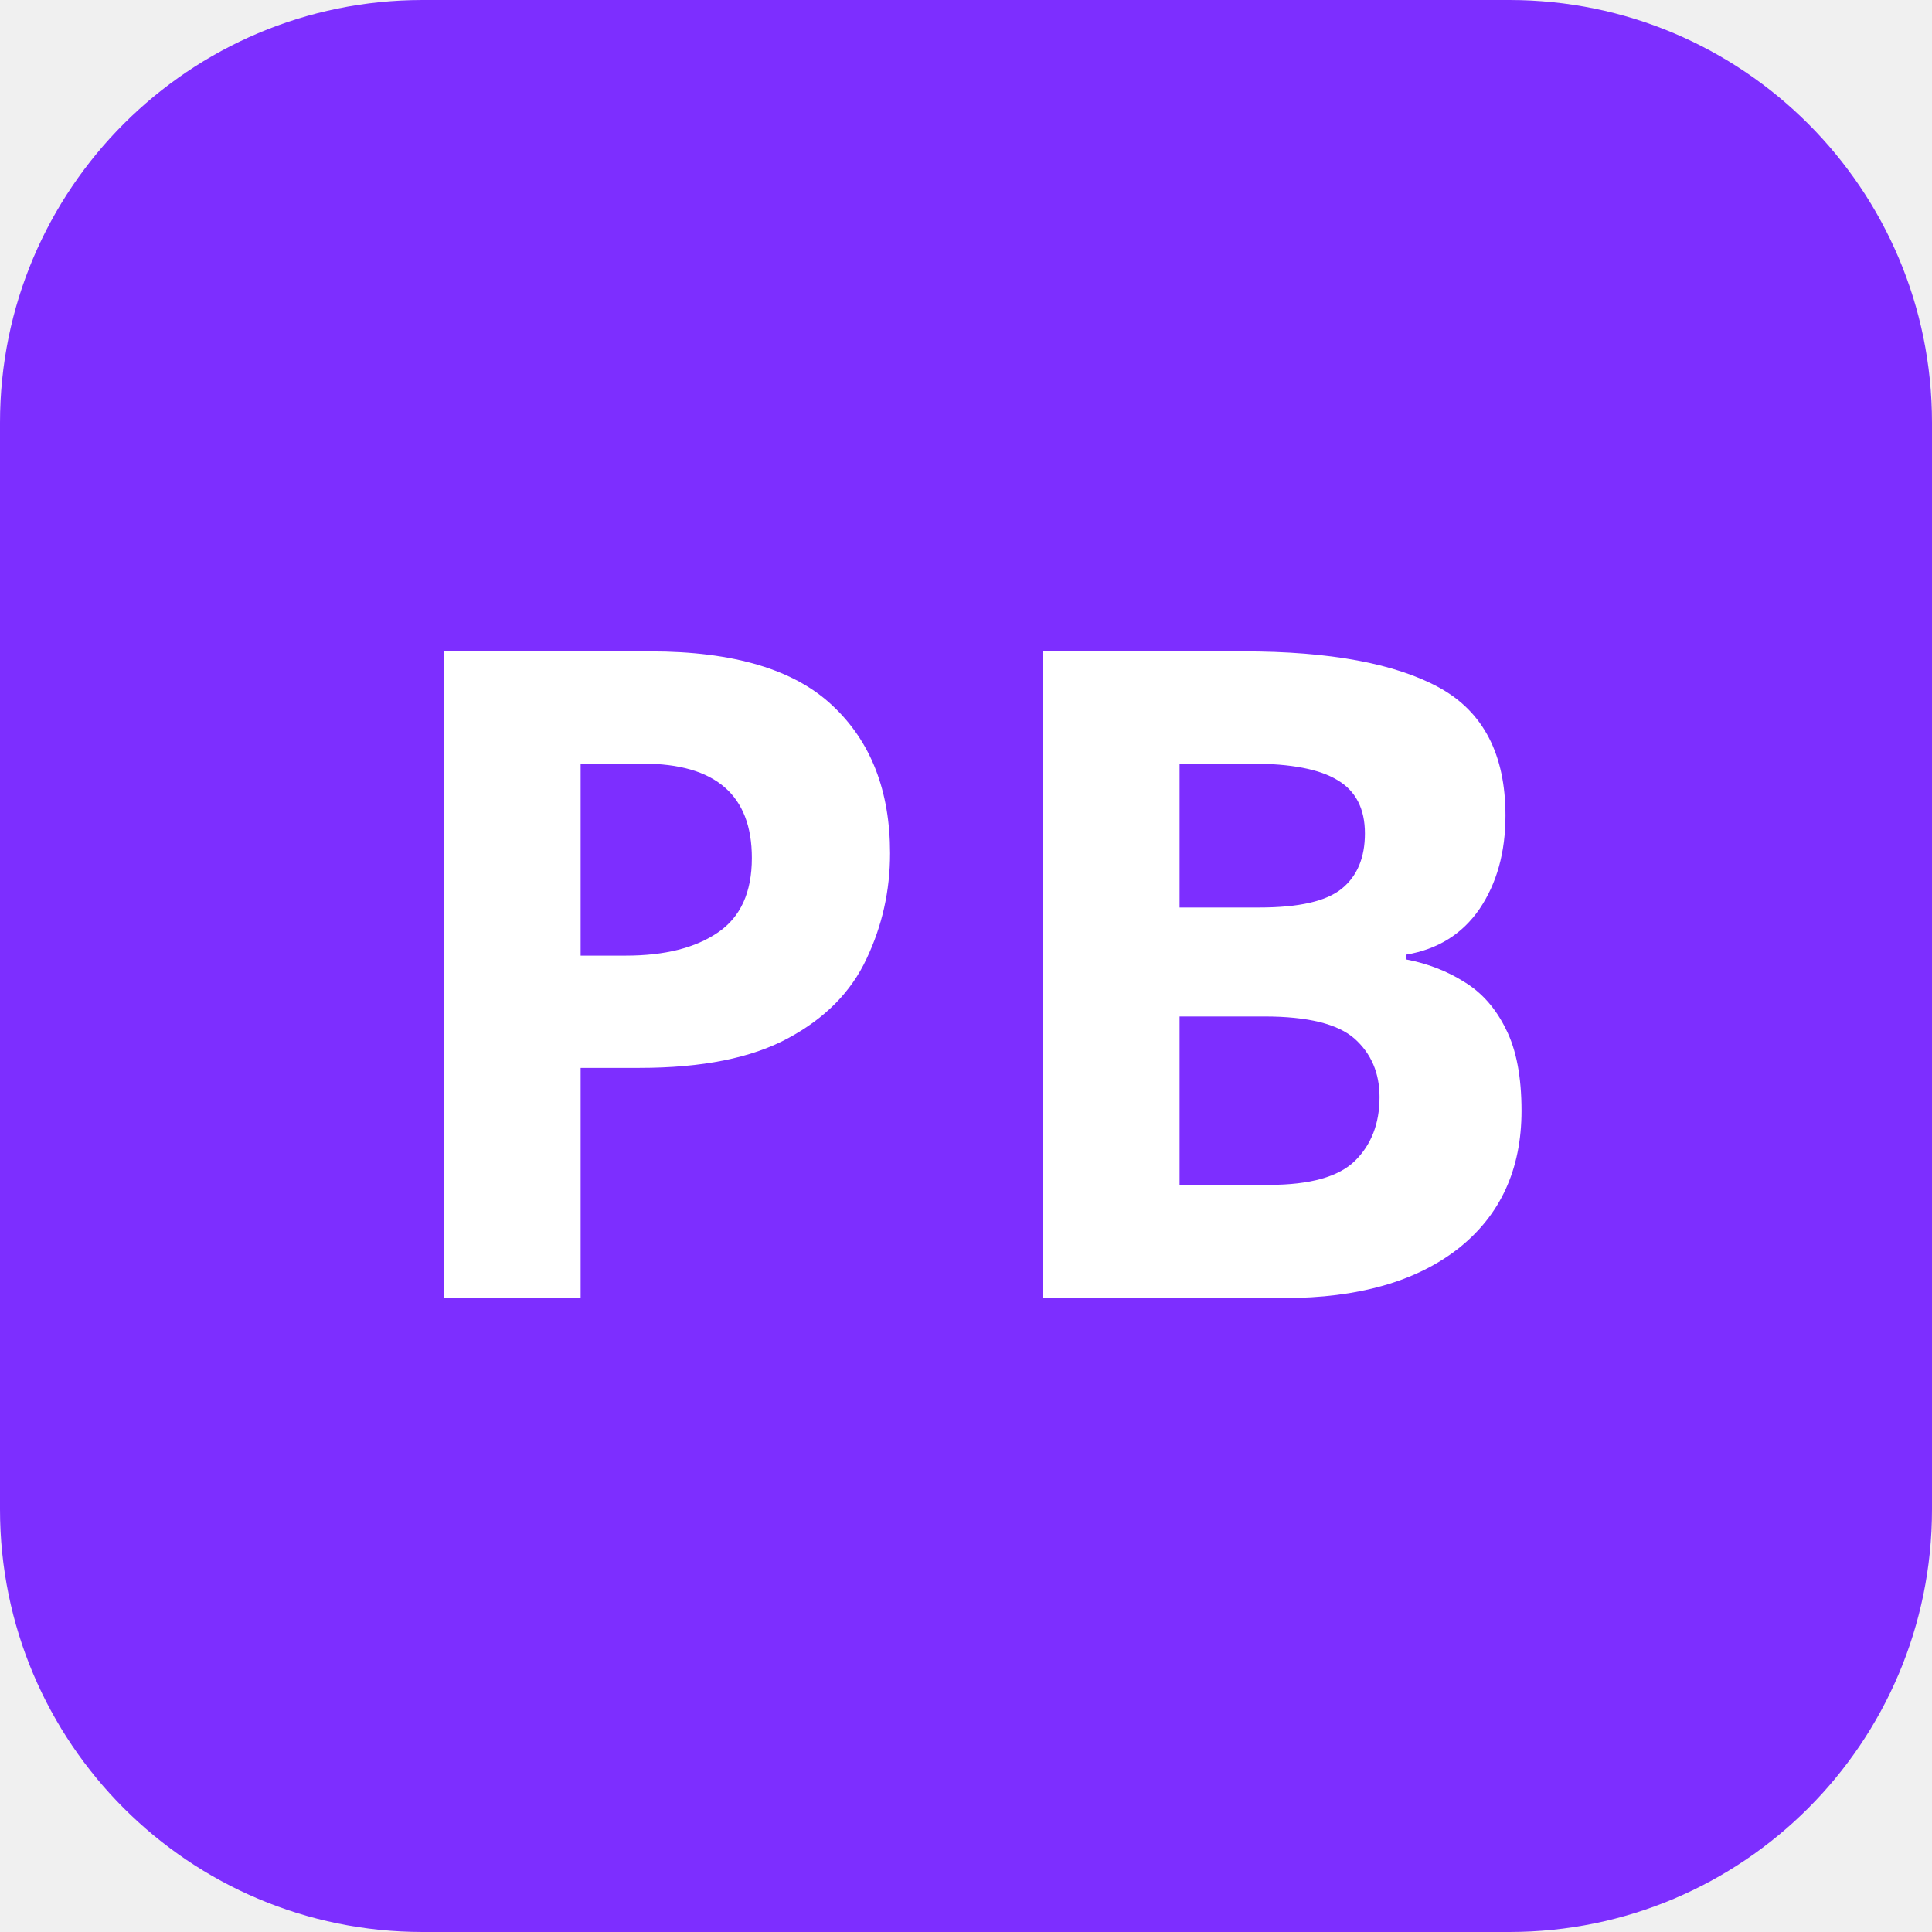
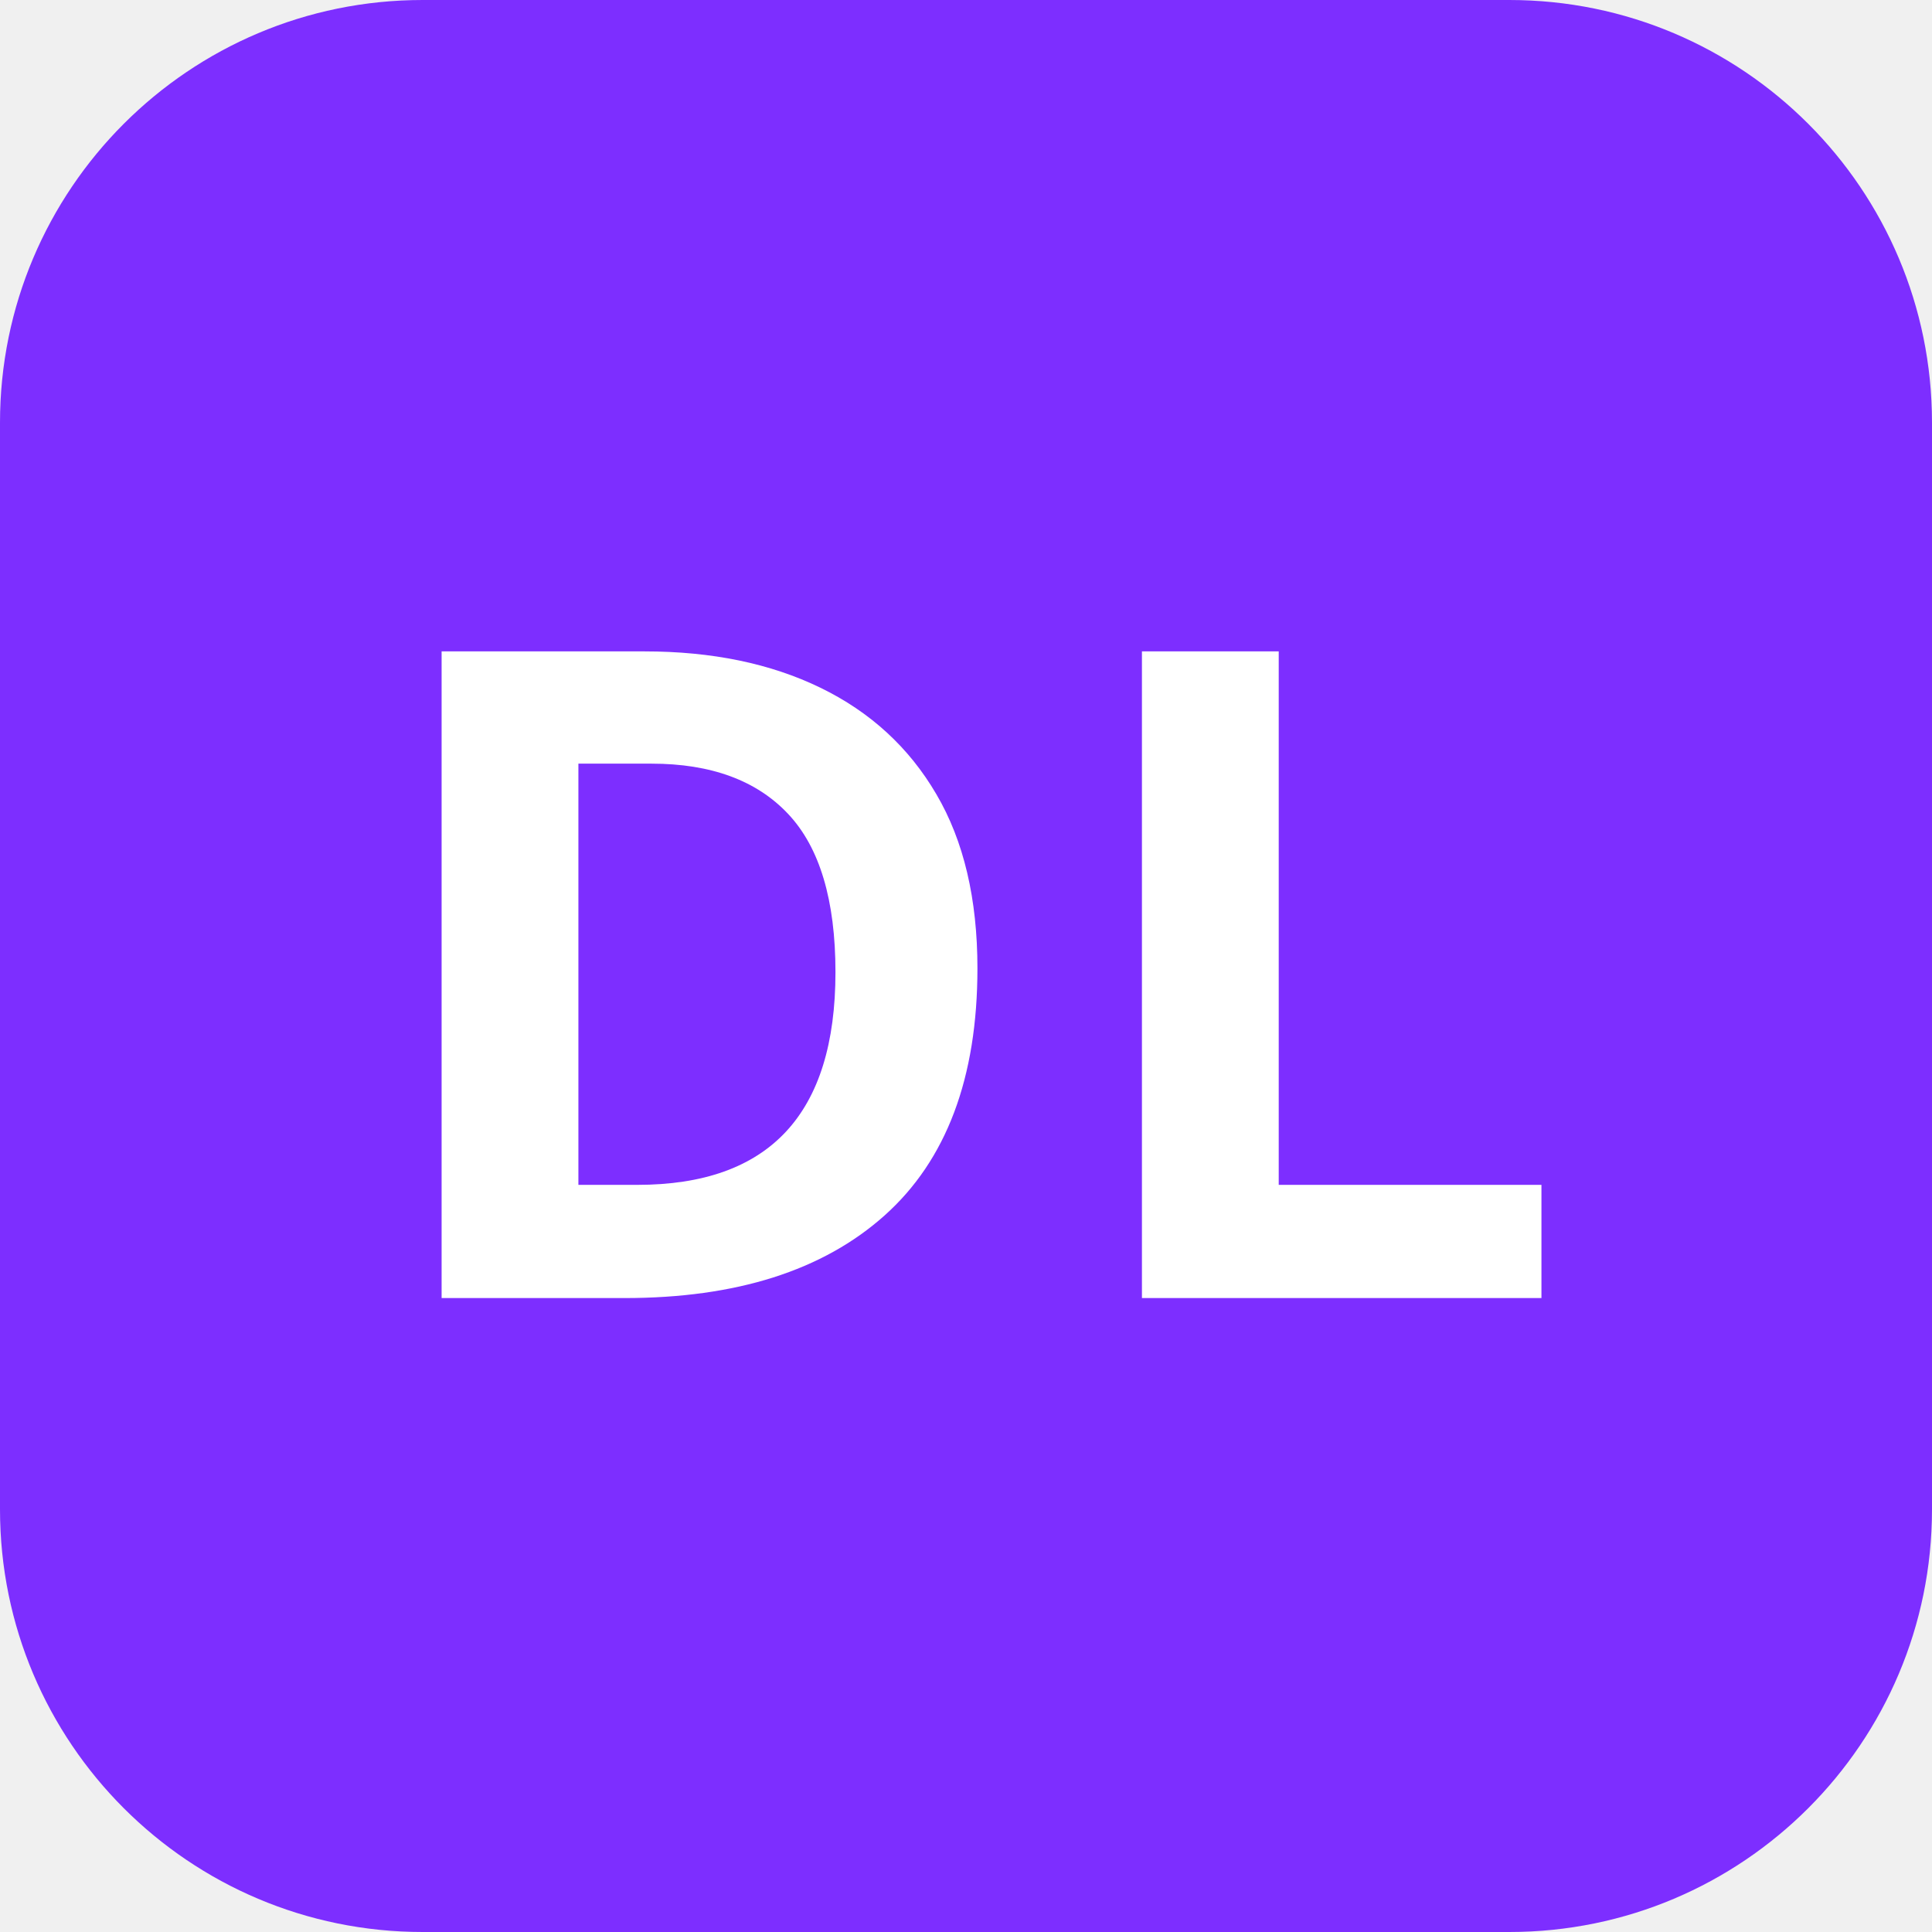
<svg xmlns="http://www.w3.org/2000/svg" viewBox="0 0 64 64">
  <rect width="64" height="64" rx="14" fill="#7D2EFF" />
-   <text x="32" y="43" text-anchor="middle" font-family="Oswald, 'Arial Narrow', sans-serif" font-size="30" font-weight="600" letter-spacing="1" fill="#FFFFFF">PB</text>
+   <text x="32" y="43" text-anchor="middle" font-family="Oswald, 'Arial Narrow', sans-serif" font-size="30" font-weight="600" letter-spacing="1" fill="#FFFFFF">DL</text>
</svg>
